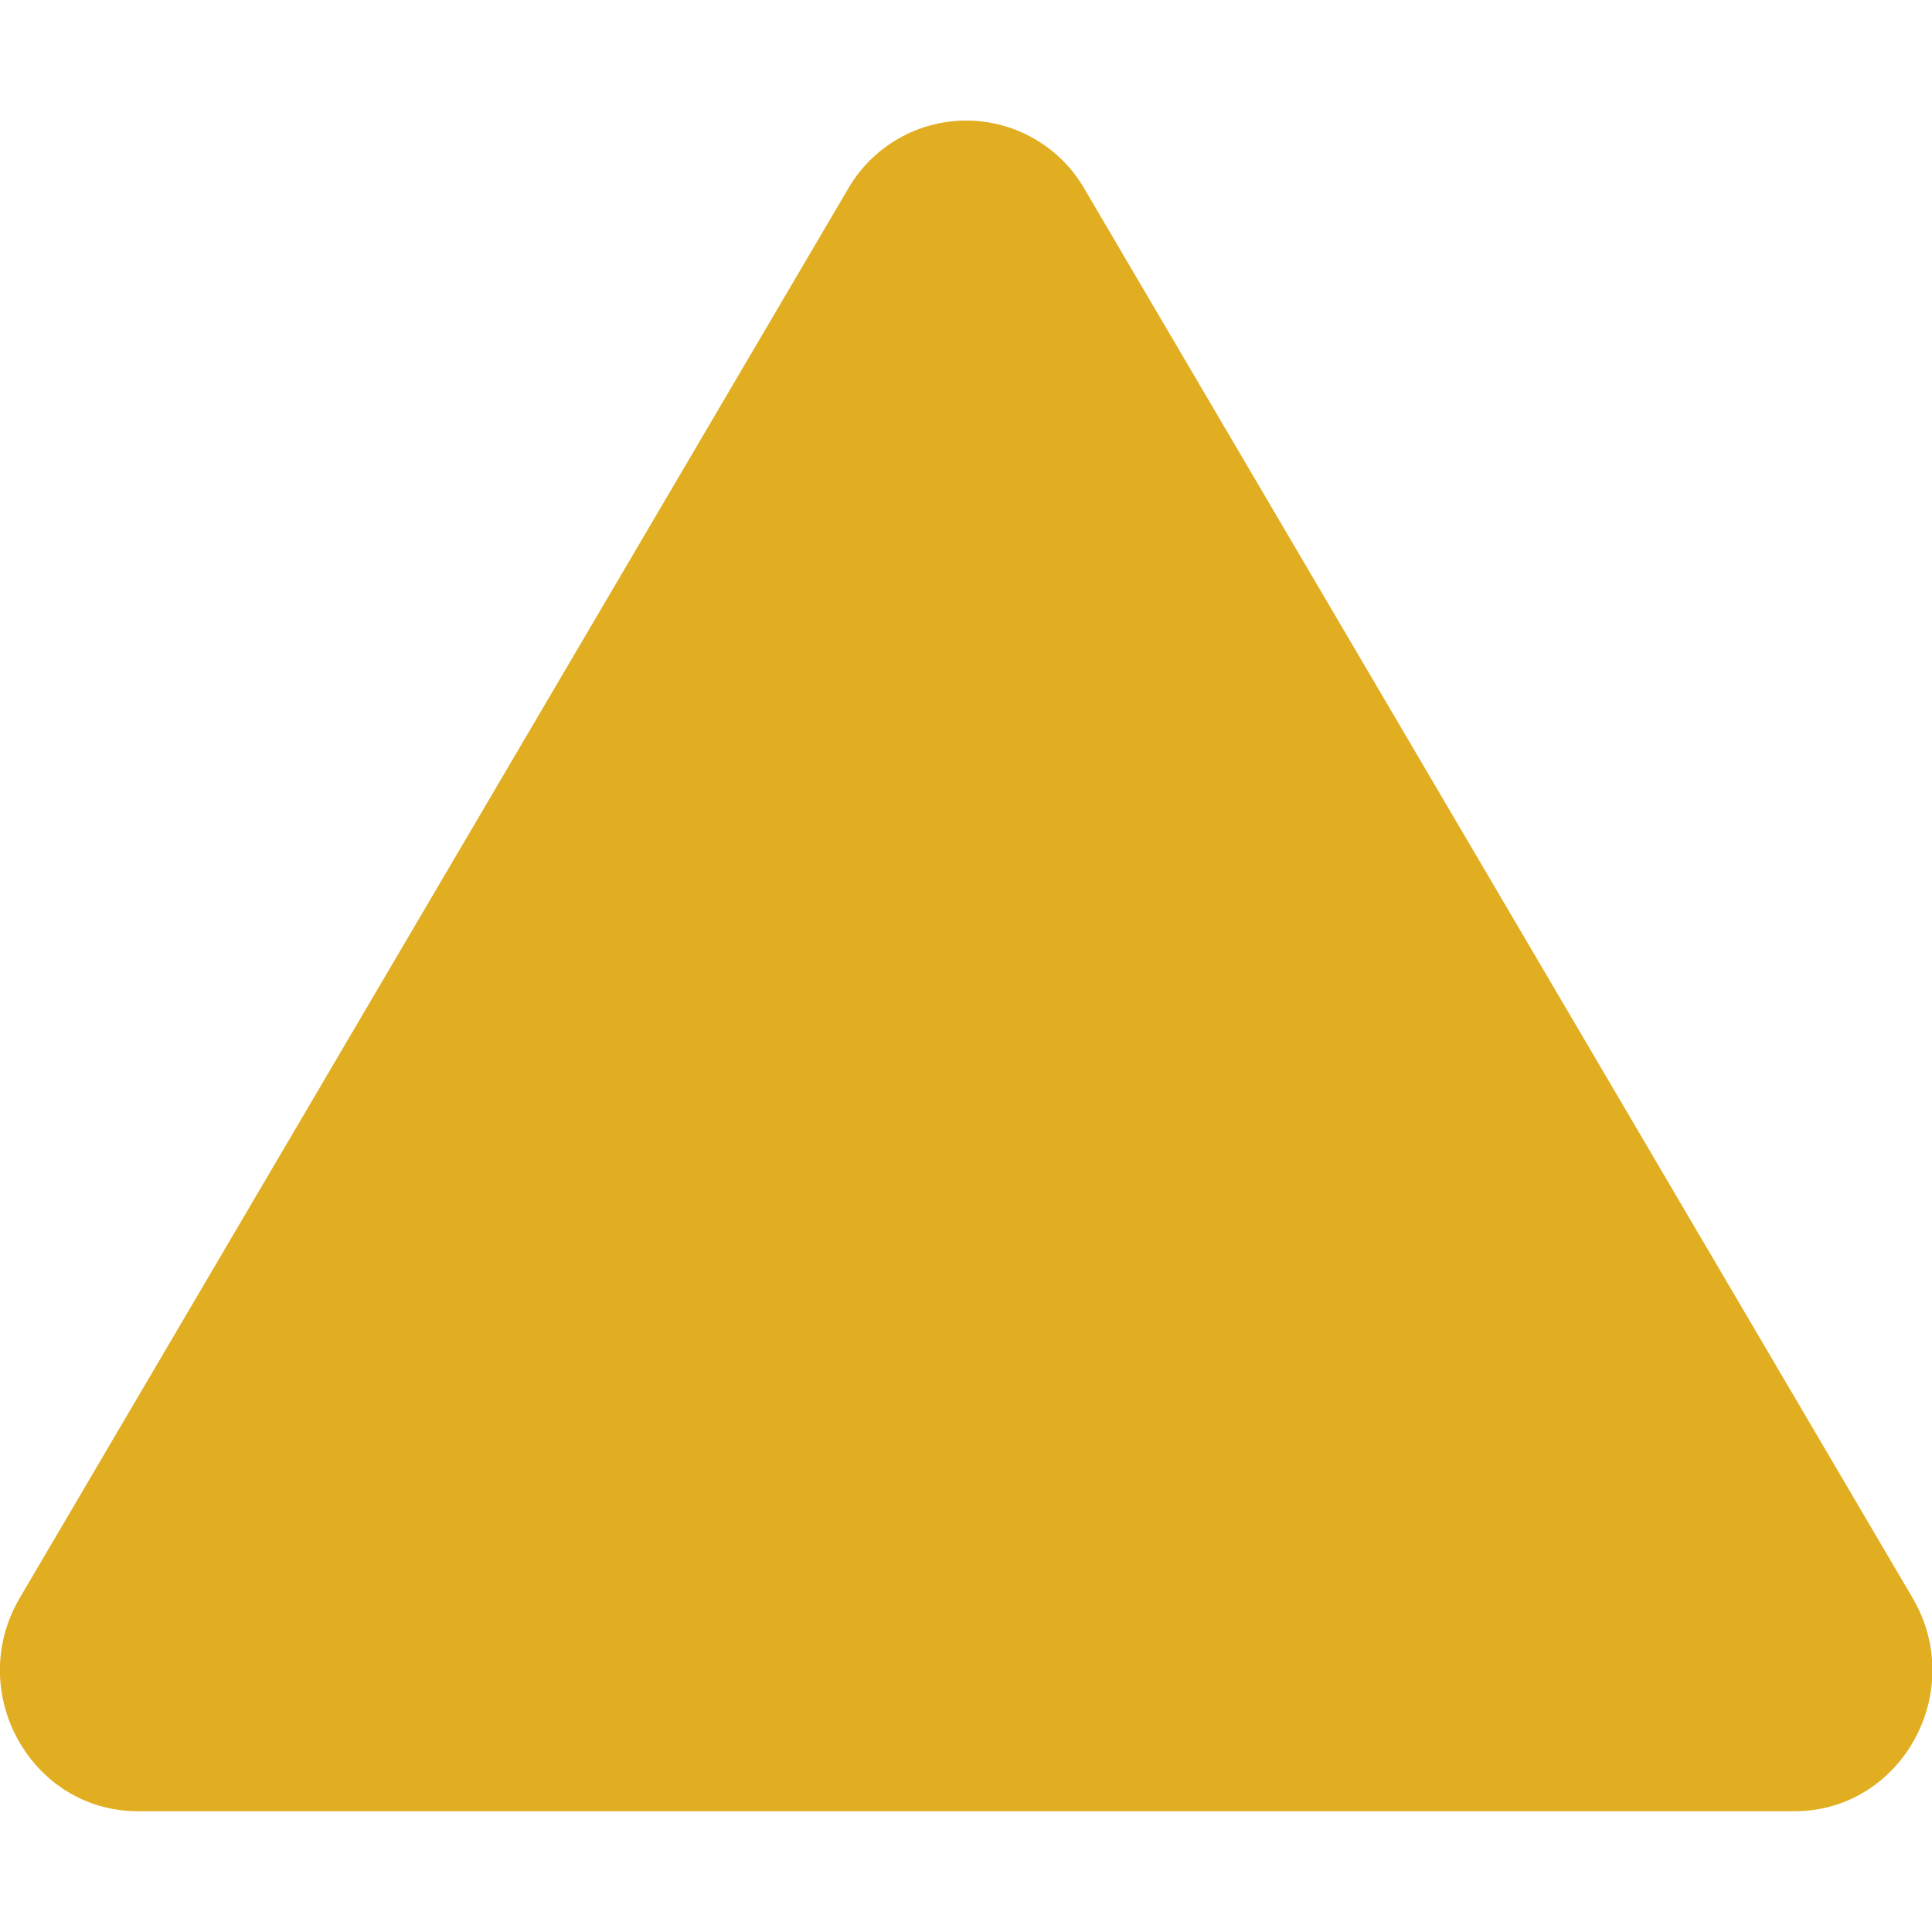
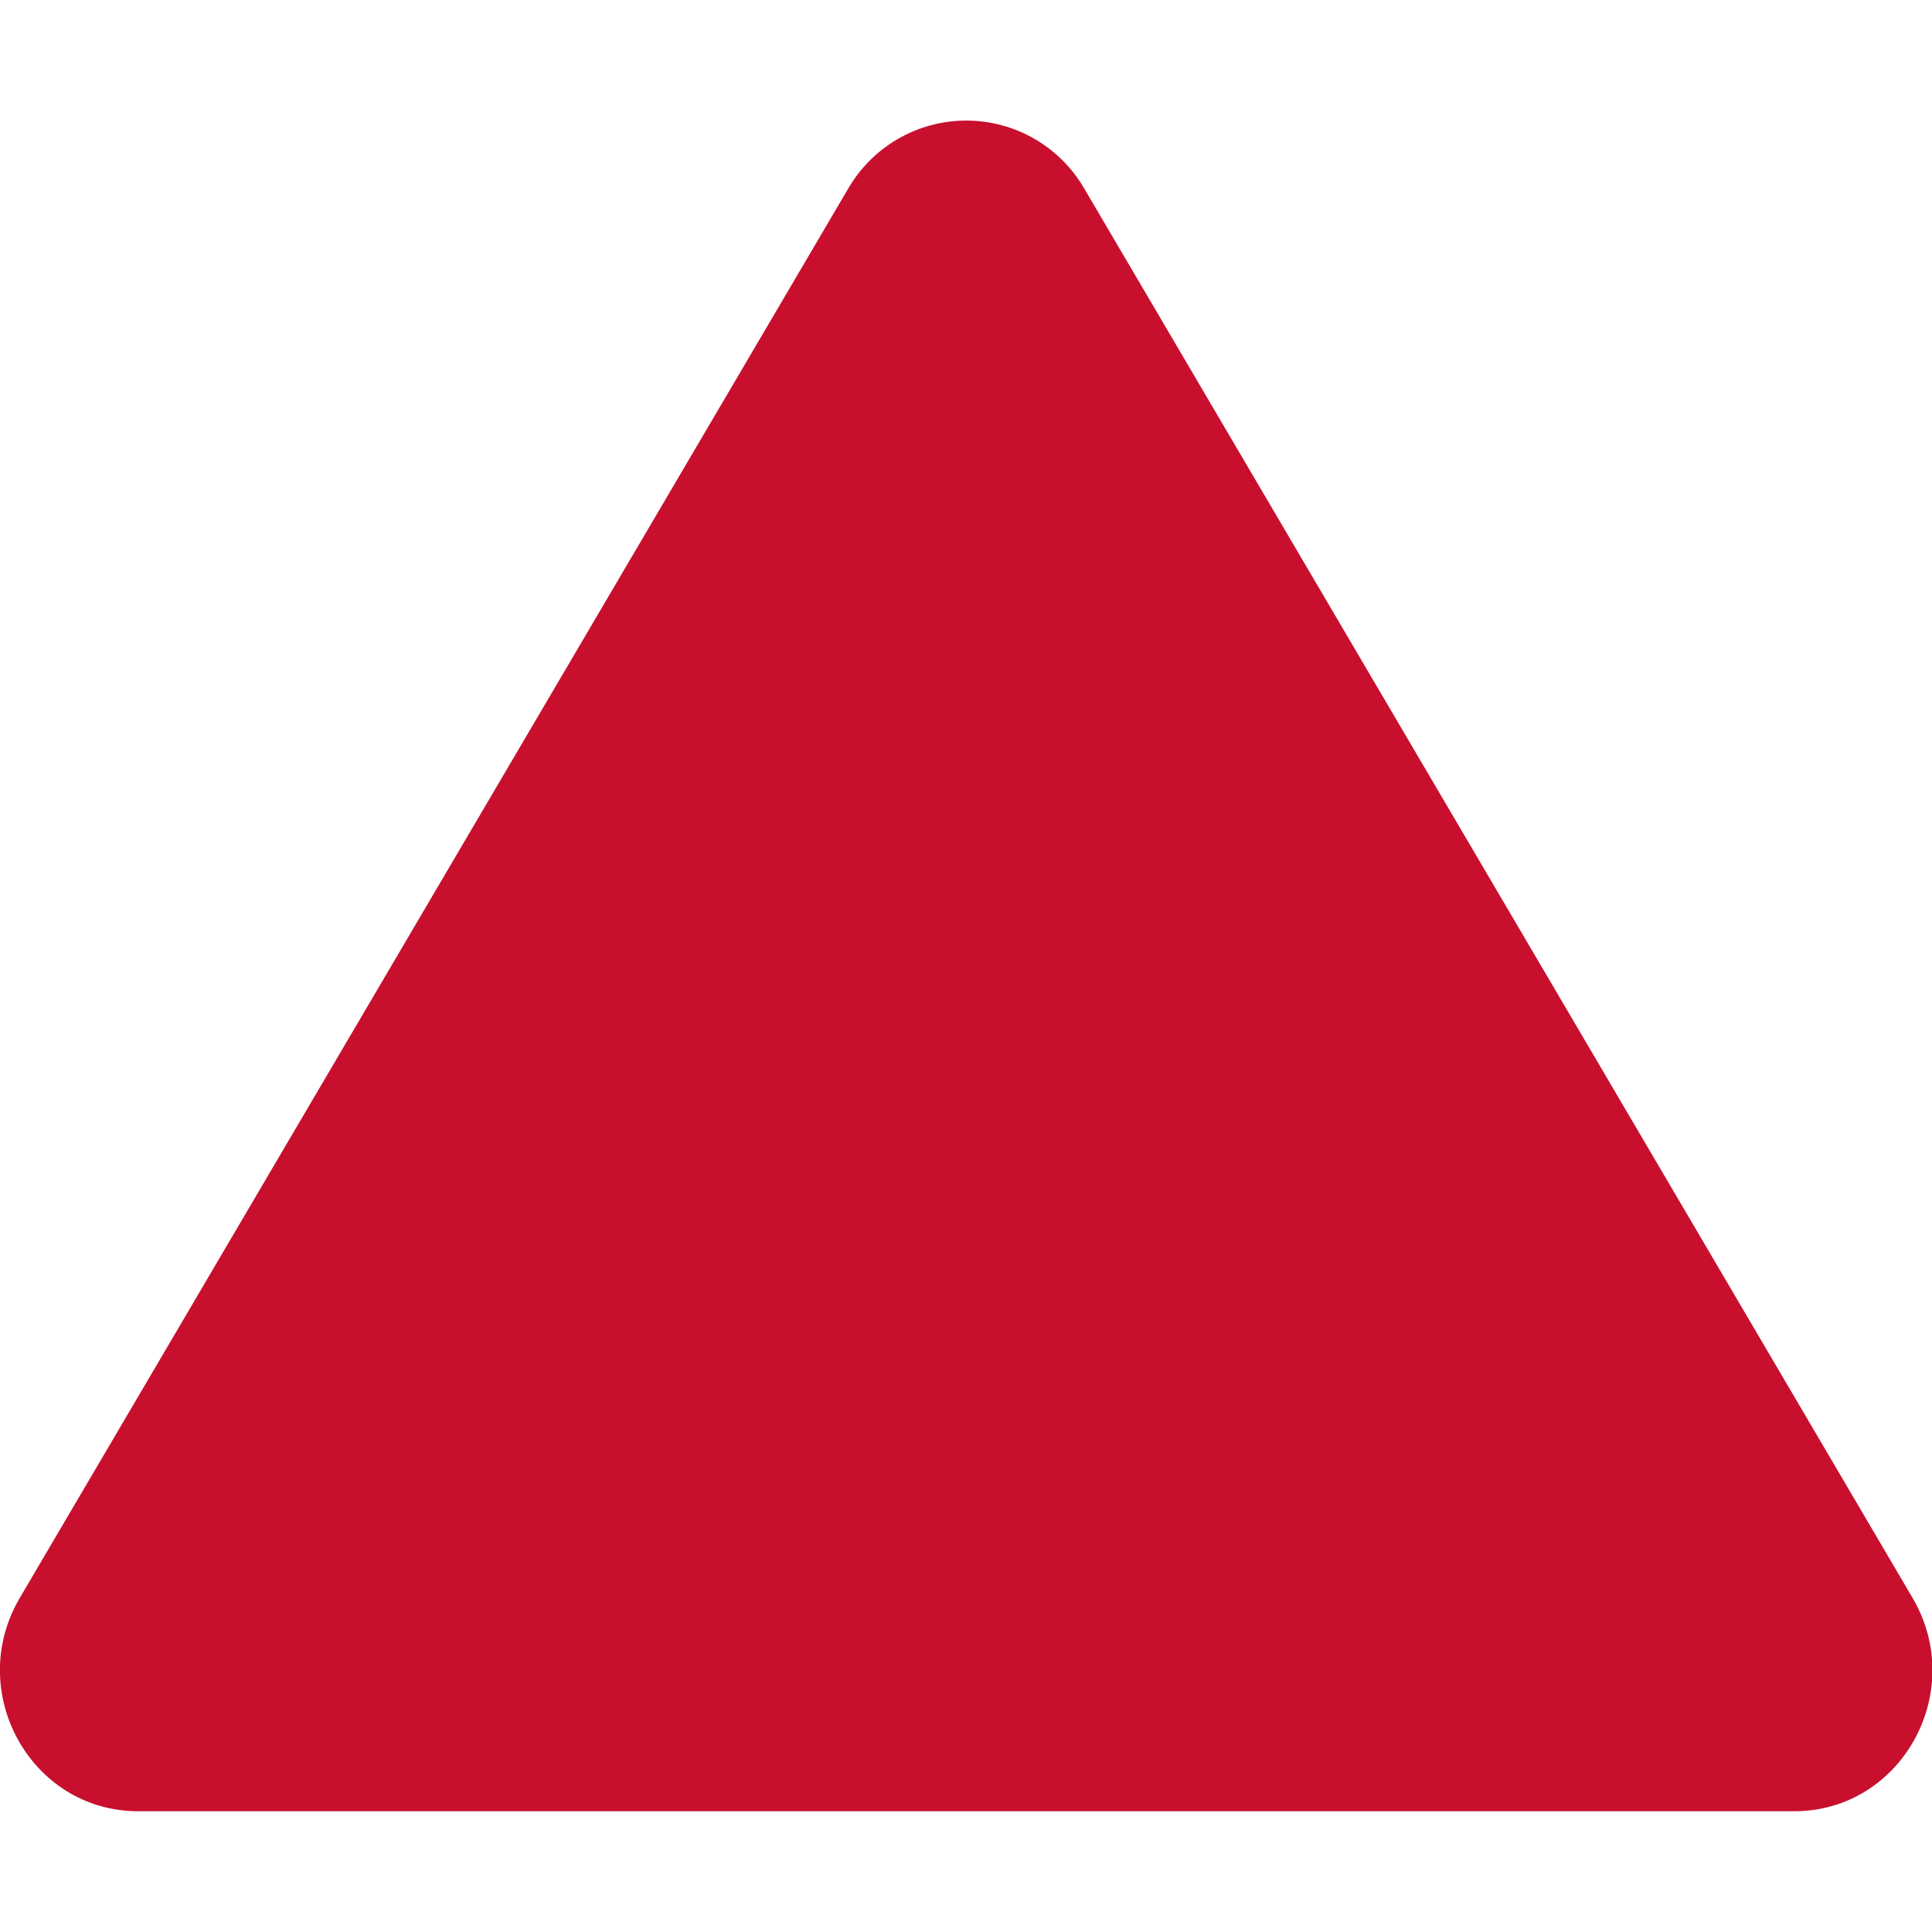
- <svg xmlns="http://www.w3.org/2000/svg" width="16" height="16" fill="#e1ad21" class="bi bi-triangle-fill" viewBox="0 0 16 16">
+ <svg xmlns="http://www.w3.org/2000/svg" width="16" height="16" fill="#C8102E" class="bi bi-triangle-fill" viewBox="0 0 16 16">
  <path fill-rule="evenodd" d="M7.022 1.566a1.13 1.13 0 0 1 1.96 0l6.857 11.667c.457.778-.092 1.767-.98 1.767H1.144c-.889 0-1.437-.99-.98-1.767z" />
</svg>
